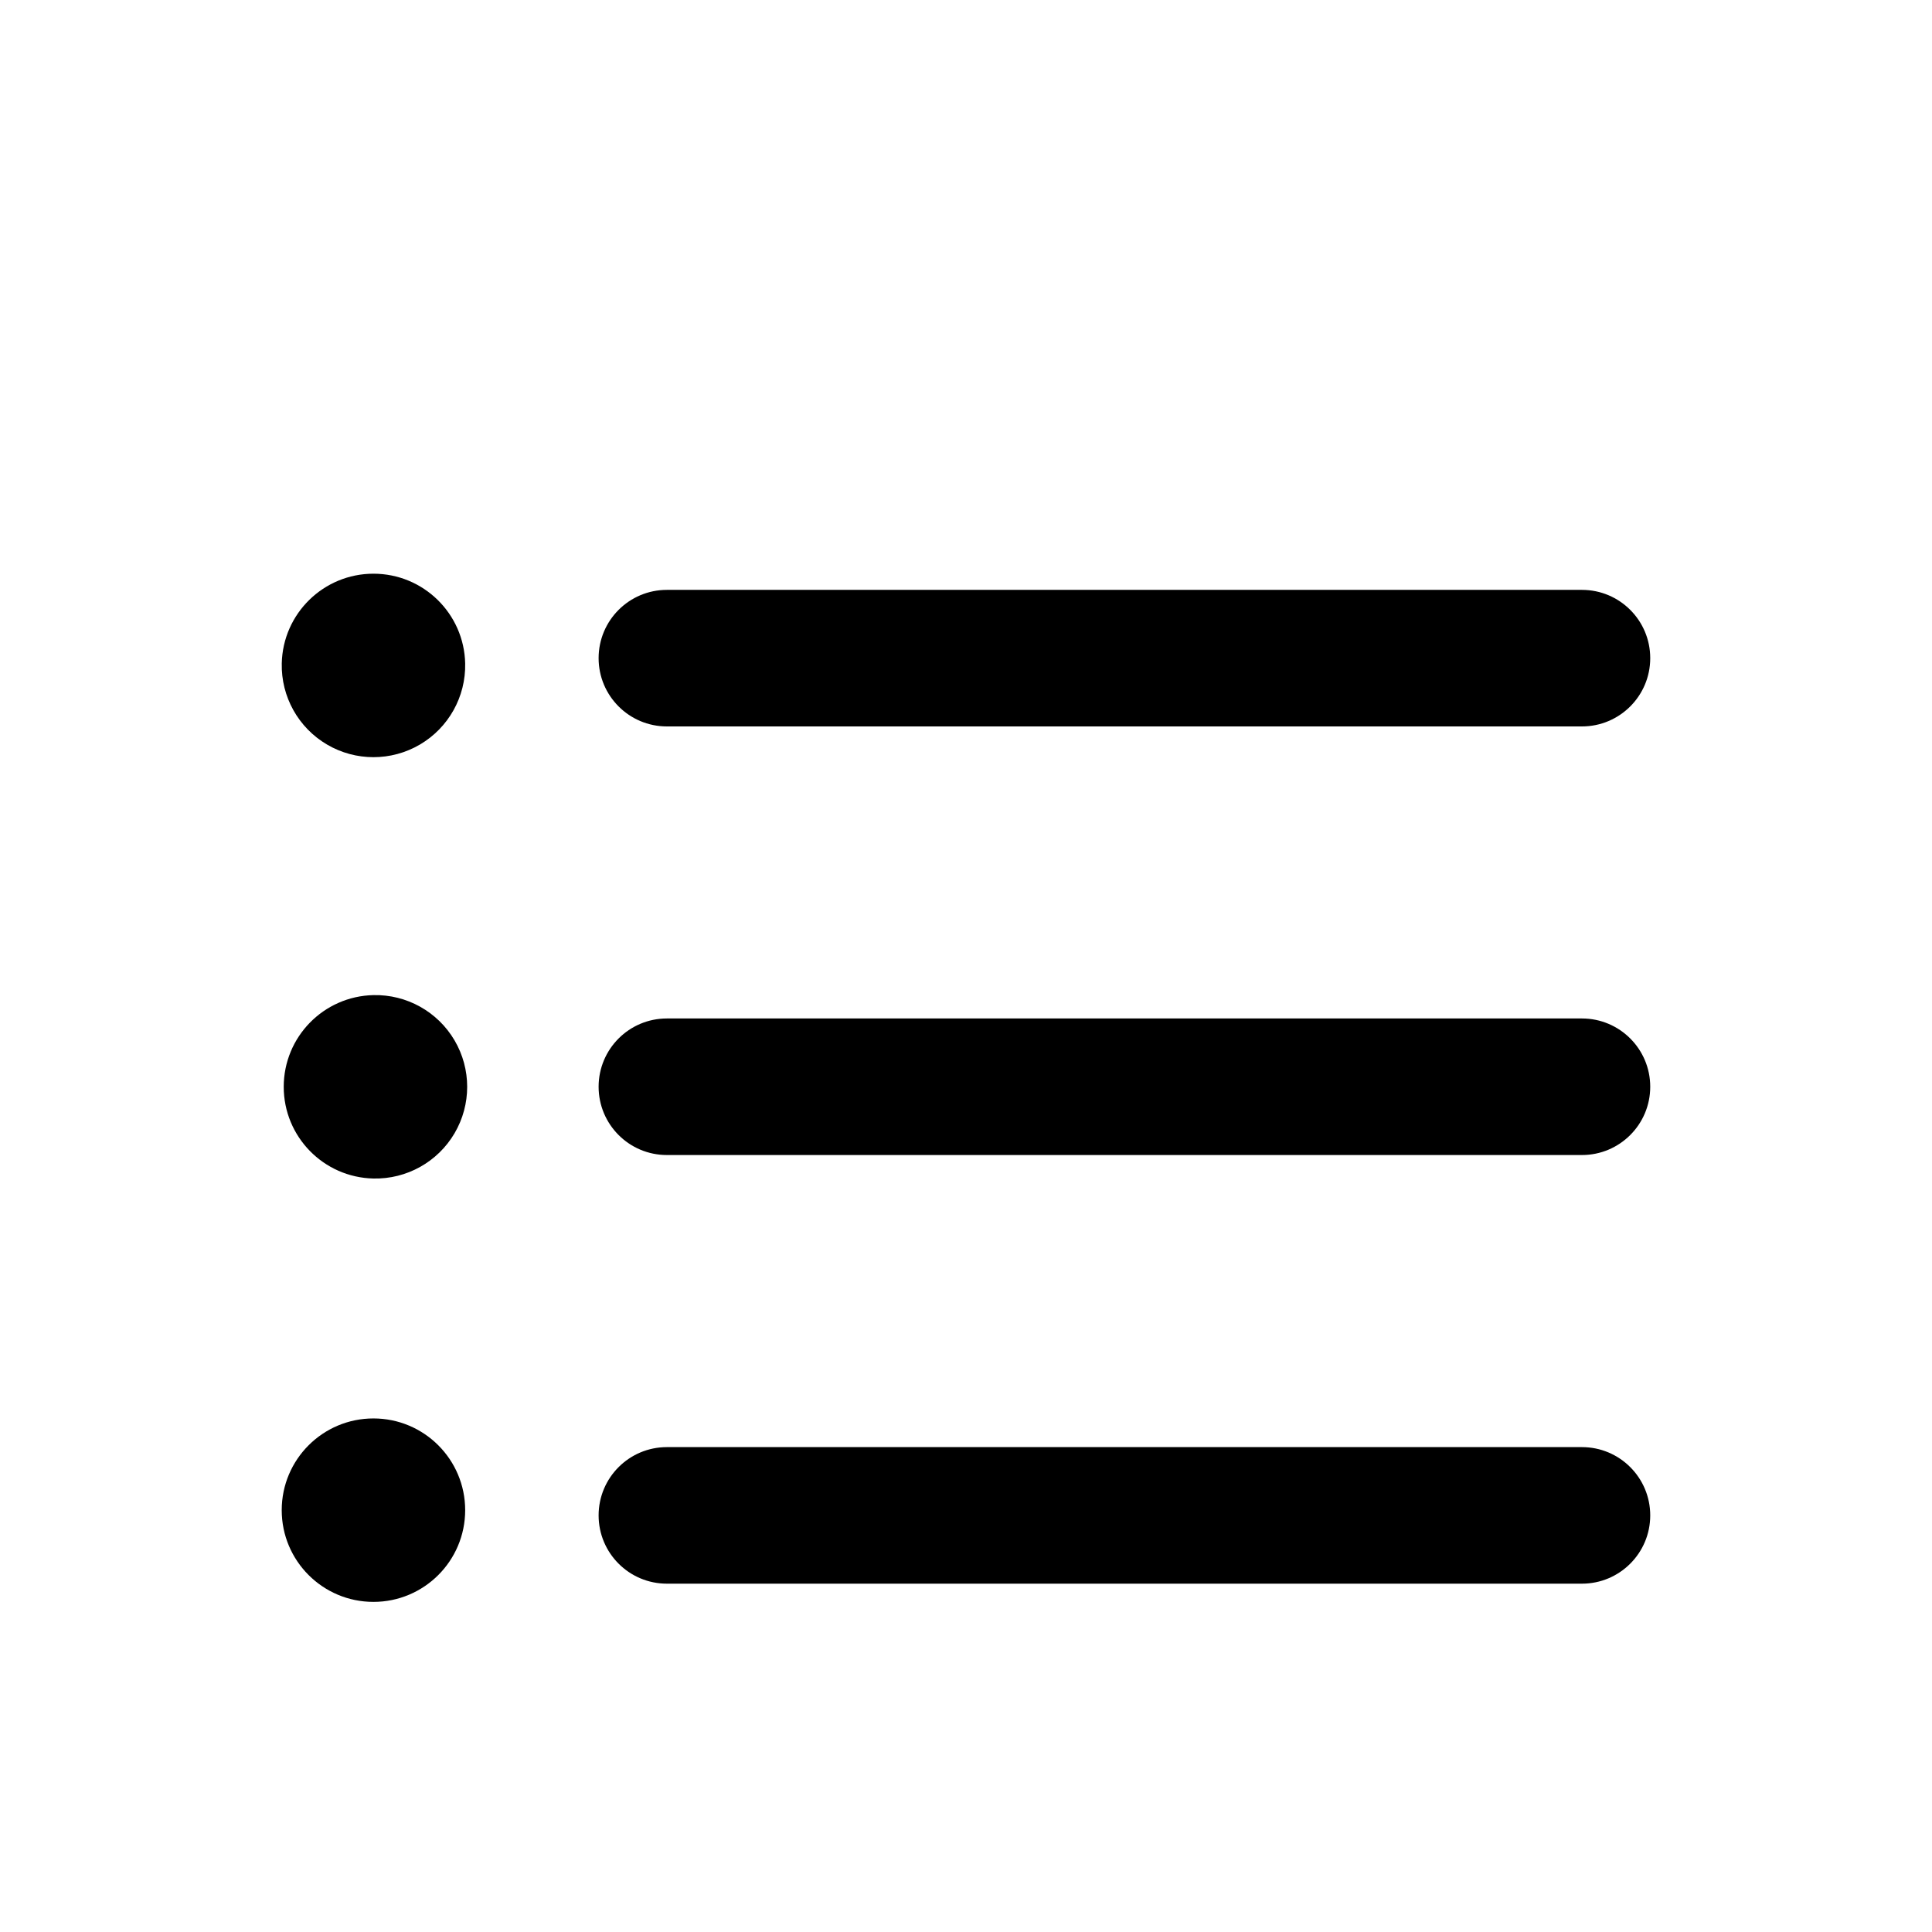
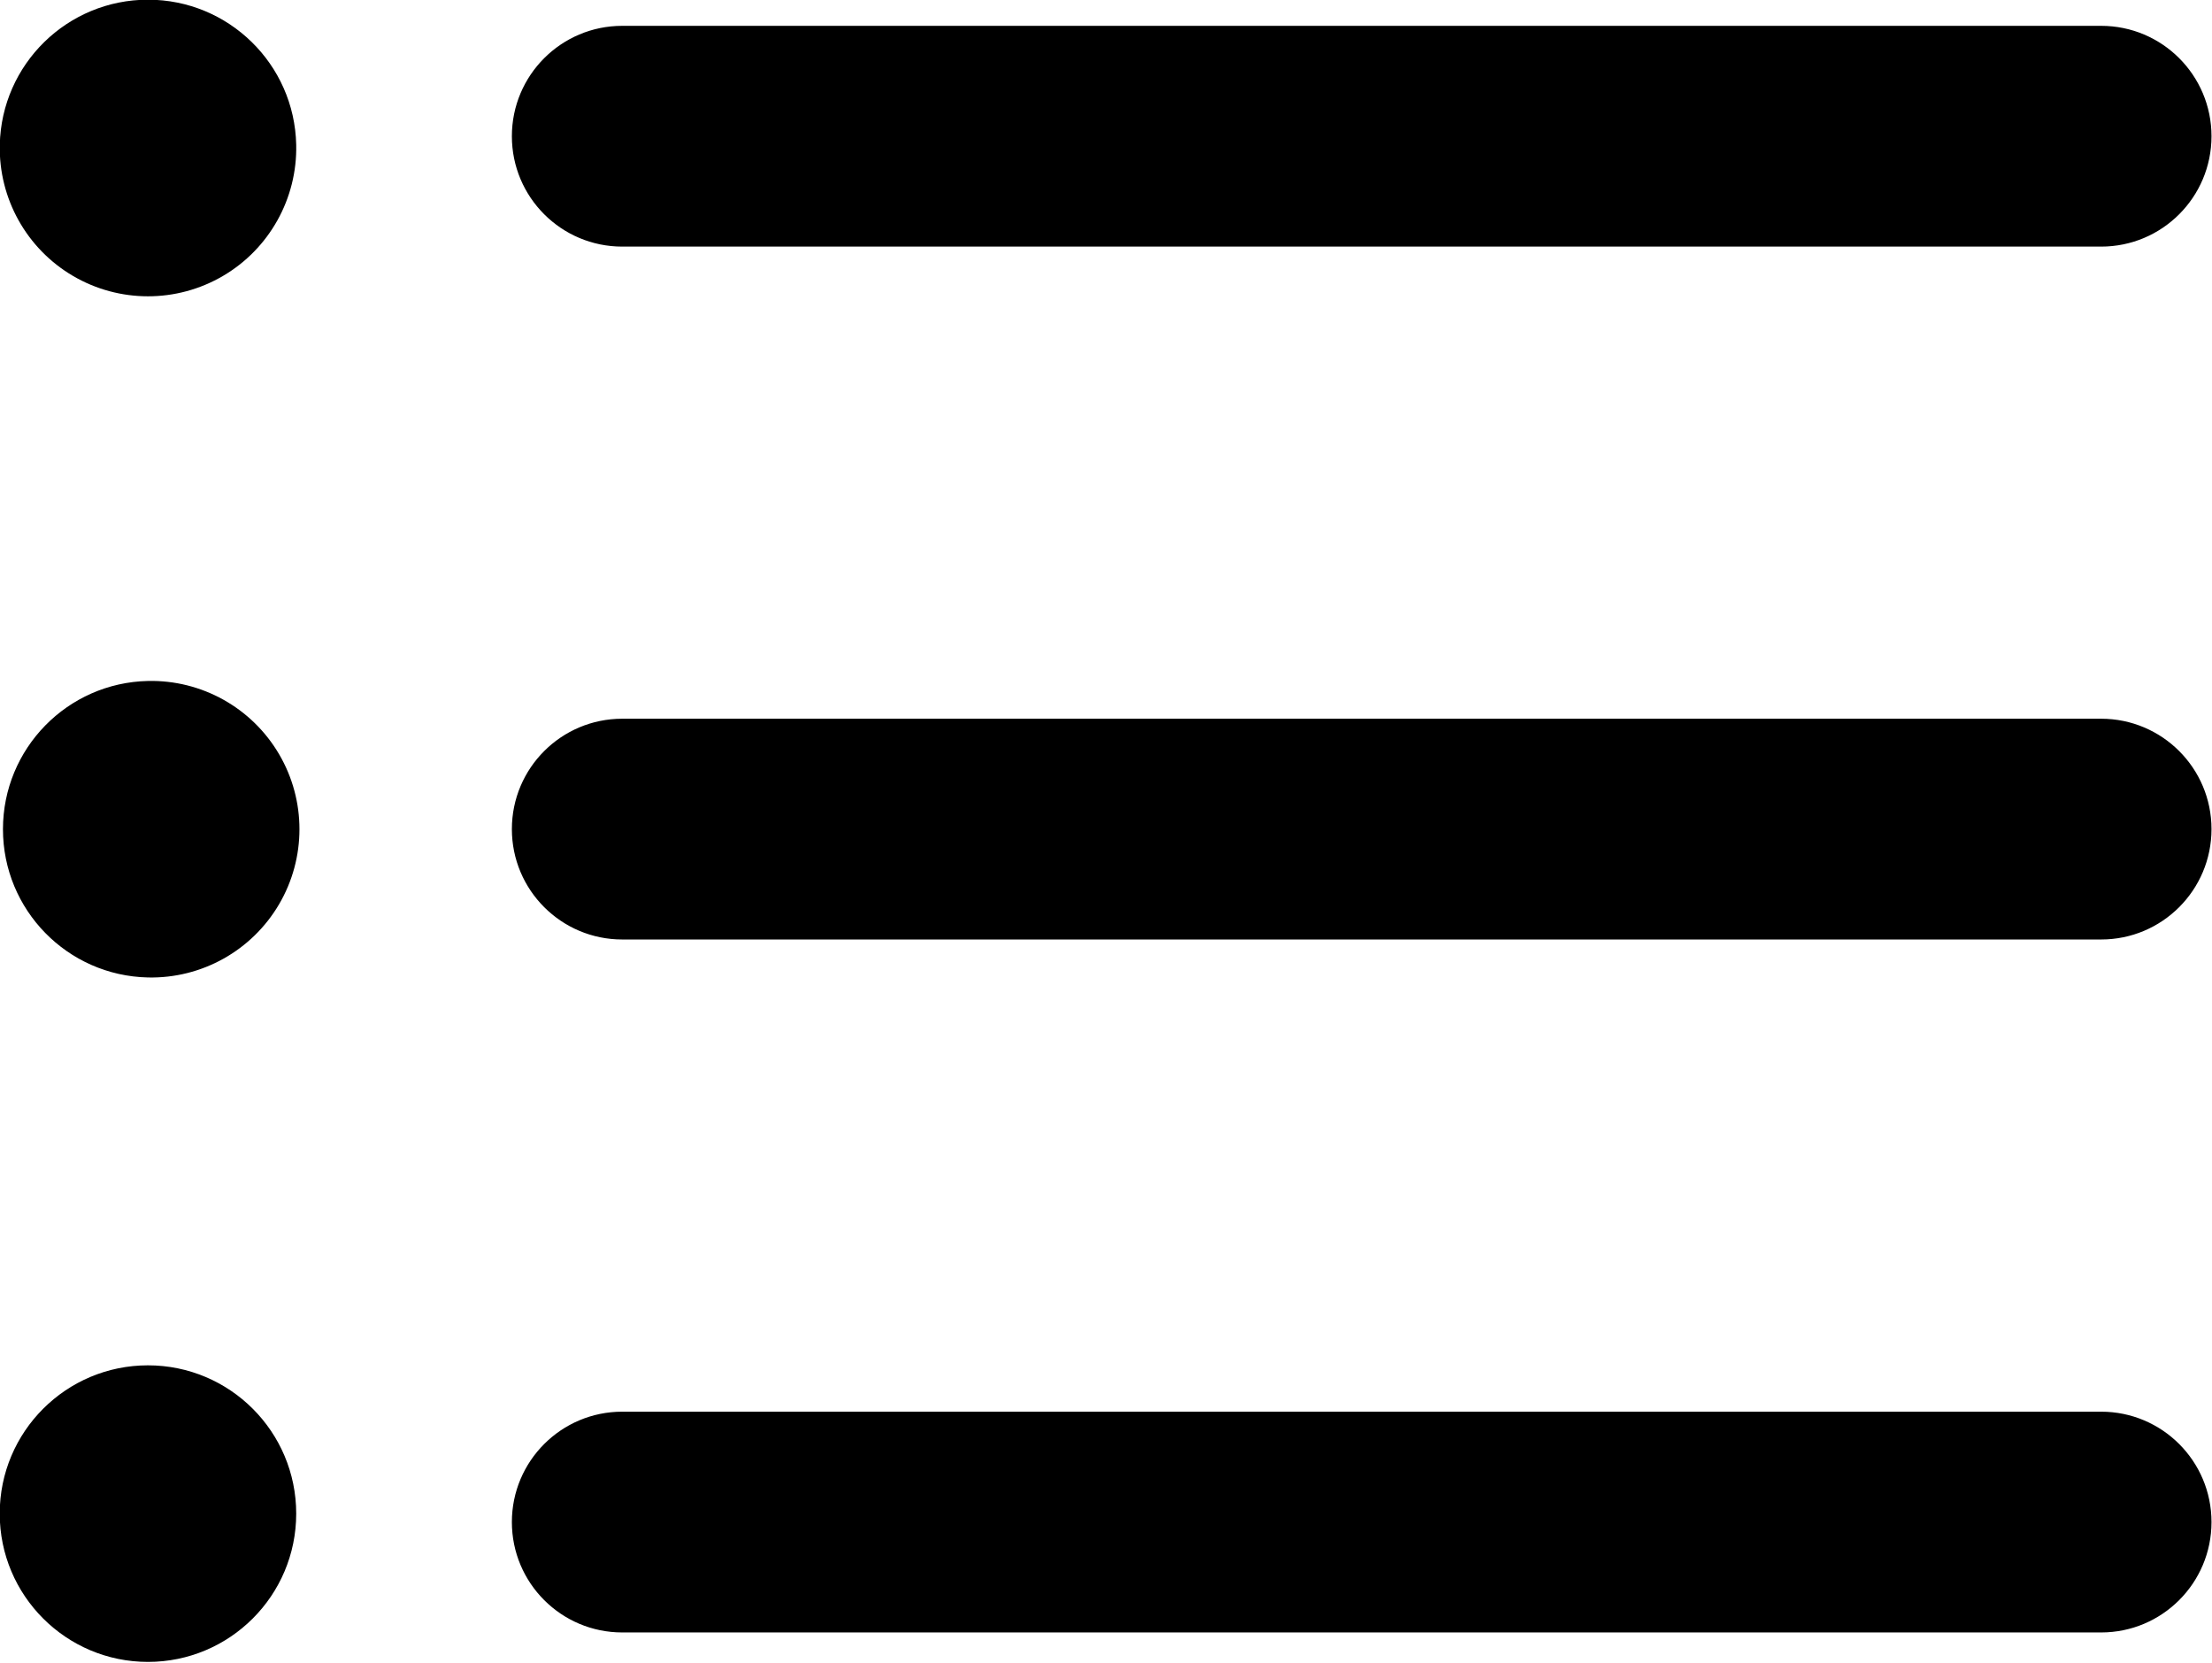
- <svg xmlns="http://www.w3.org/2000/svg" viewBox="0 0 44 44" fill="none">
+ <svg xmlns="http://www.w3.org/2000/svg" fill="none" viewBox="6.42 13.07 31.17 23.42">
  <path fill-rule="evenodd" clip-rule="evenodd" d="M10.594 15.11a2.089 2.089 0 1 1-4.177-.001 2.089 2.089 0 0 1 4.177 0Zm25.434 1.434h-20.84a1.555 1.555 0 1 1 0-3.11h20.84a1.555 1.555 0 0 1 0 3.11Zm-20.84 9.761h20.84a1.554 1.554 0 1 0 0-3.11h-20.84a1.555 1.555 0 1 0 0 3.11Zm0 9.762h20.84a1.555 1.555 0 1 0 0-3.11h-20.84a1.555 1.555 0 1 0 0 3.11ZM8.505 26.84a2.089 2.089 0 1 0 0-4.177 2.089 2.089 0 0 0 0 4.177Zm2.089 7.553a2.089 2.089 0 1 1-4.178 0 2.089 2.089 0 0 1 4.178 0Z" fill="currentColor" />
</svg>
